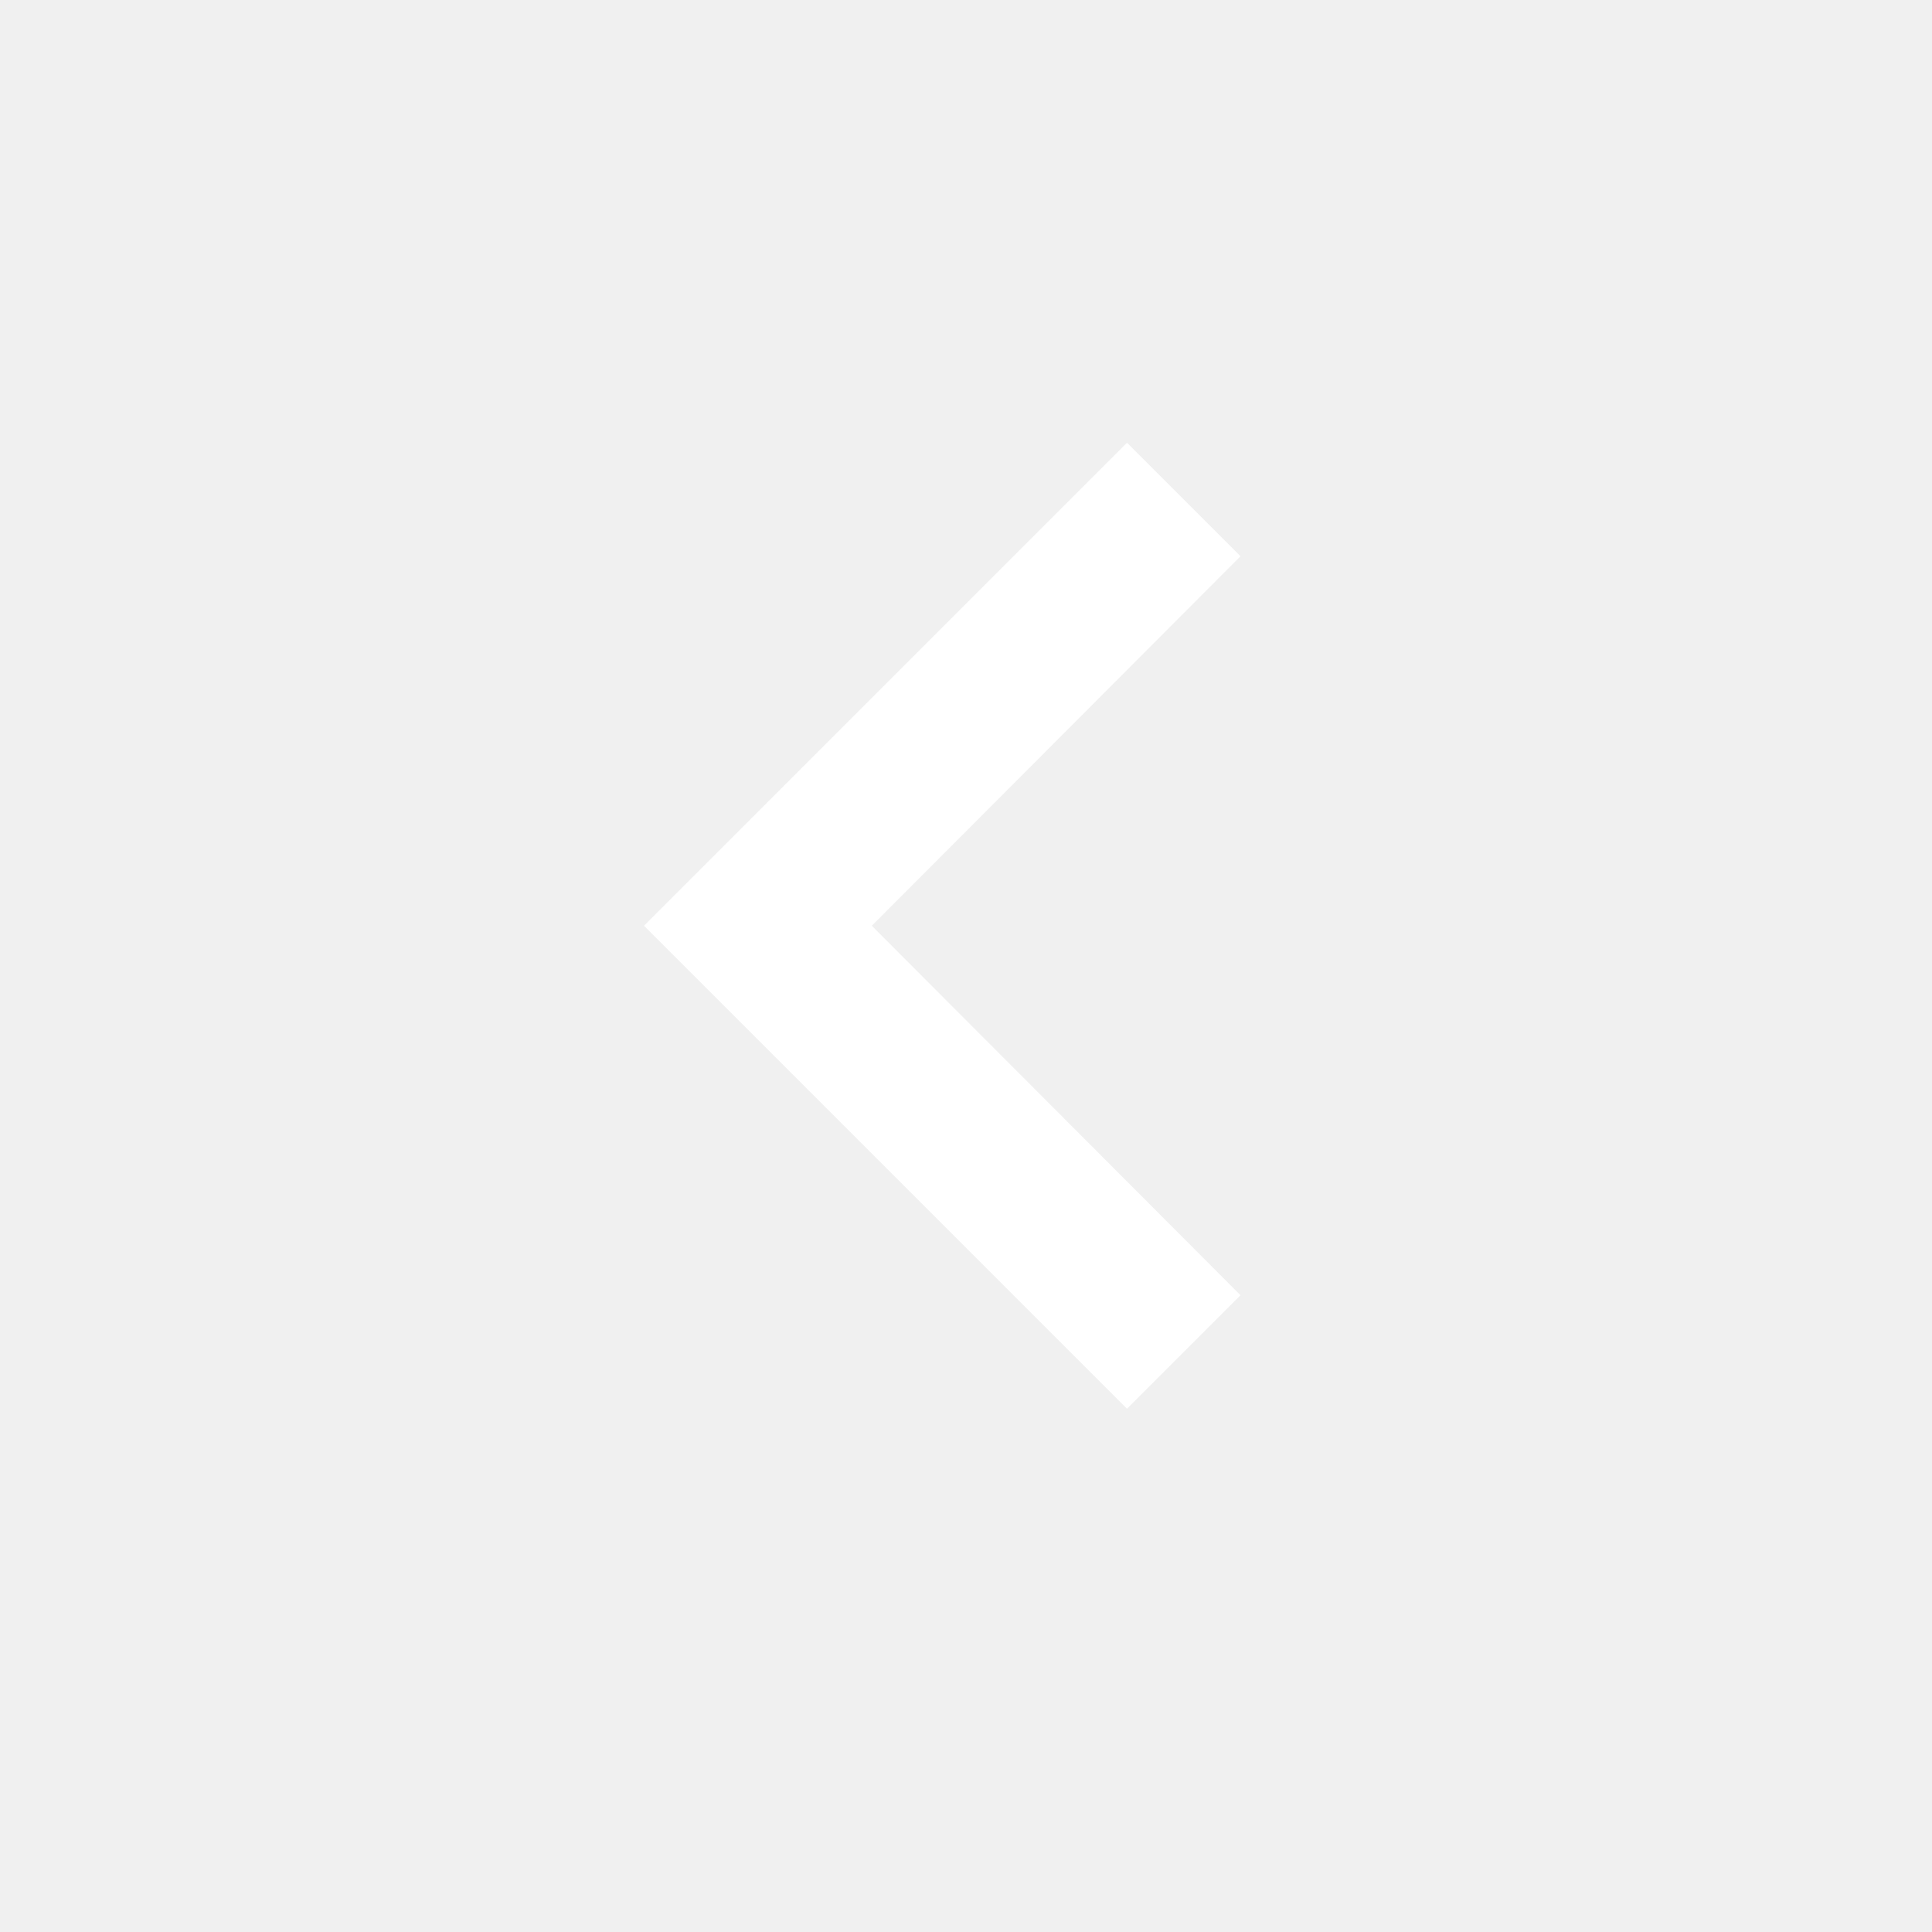
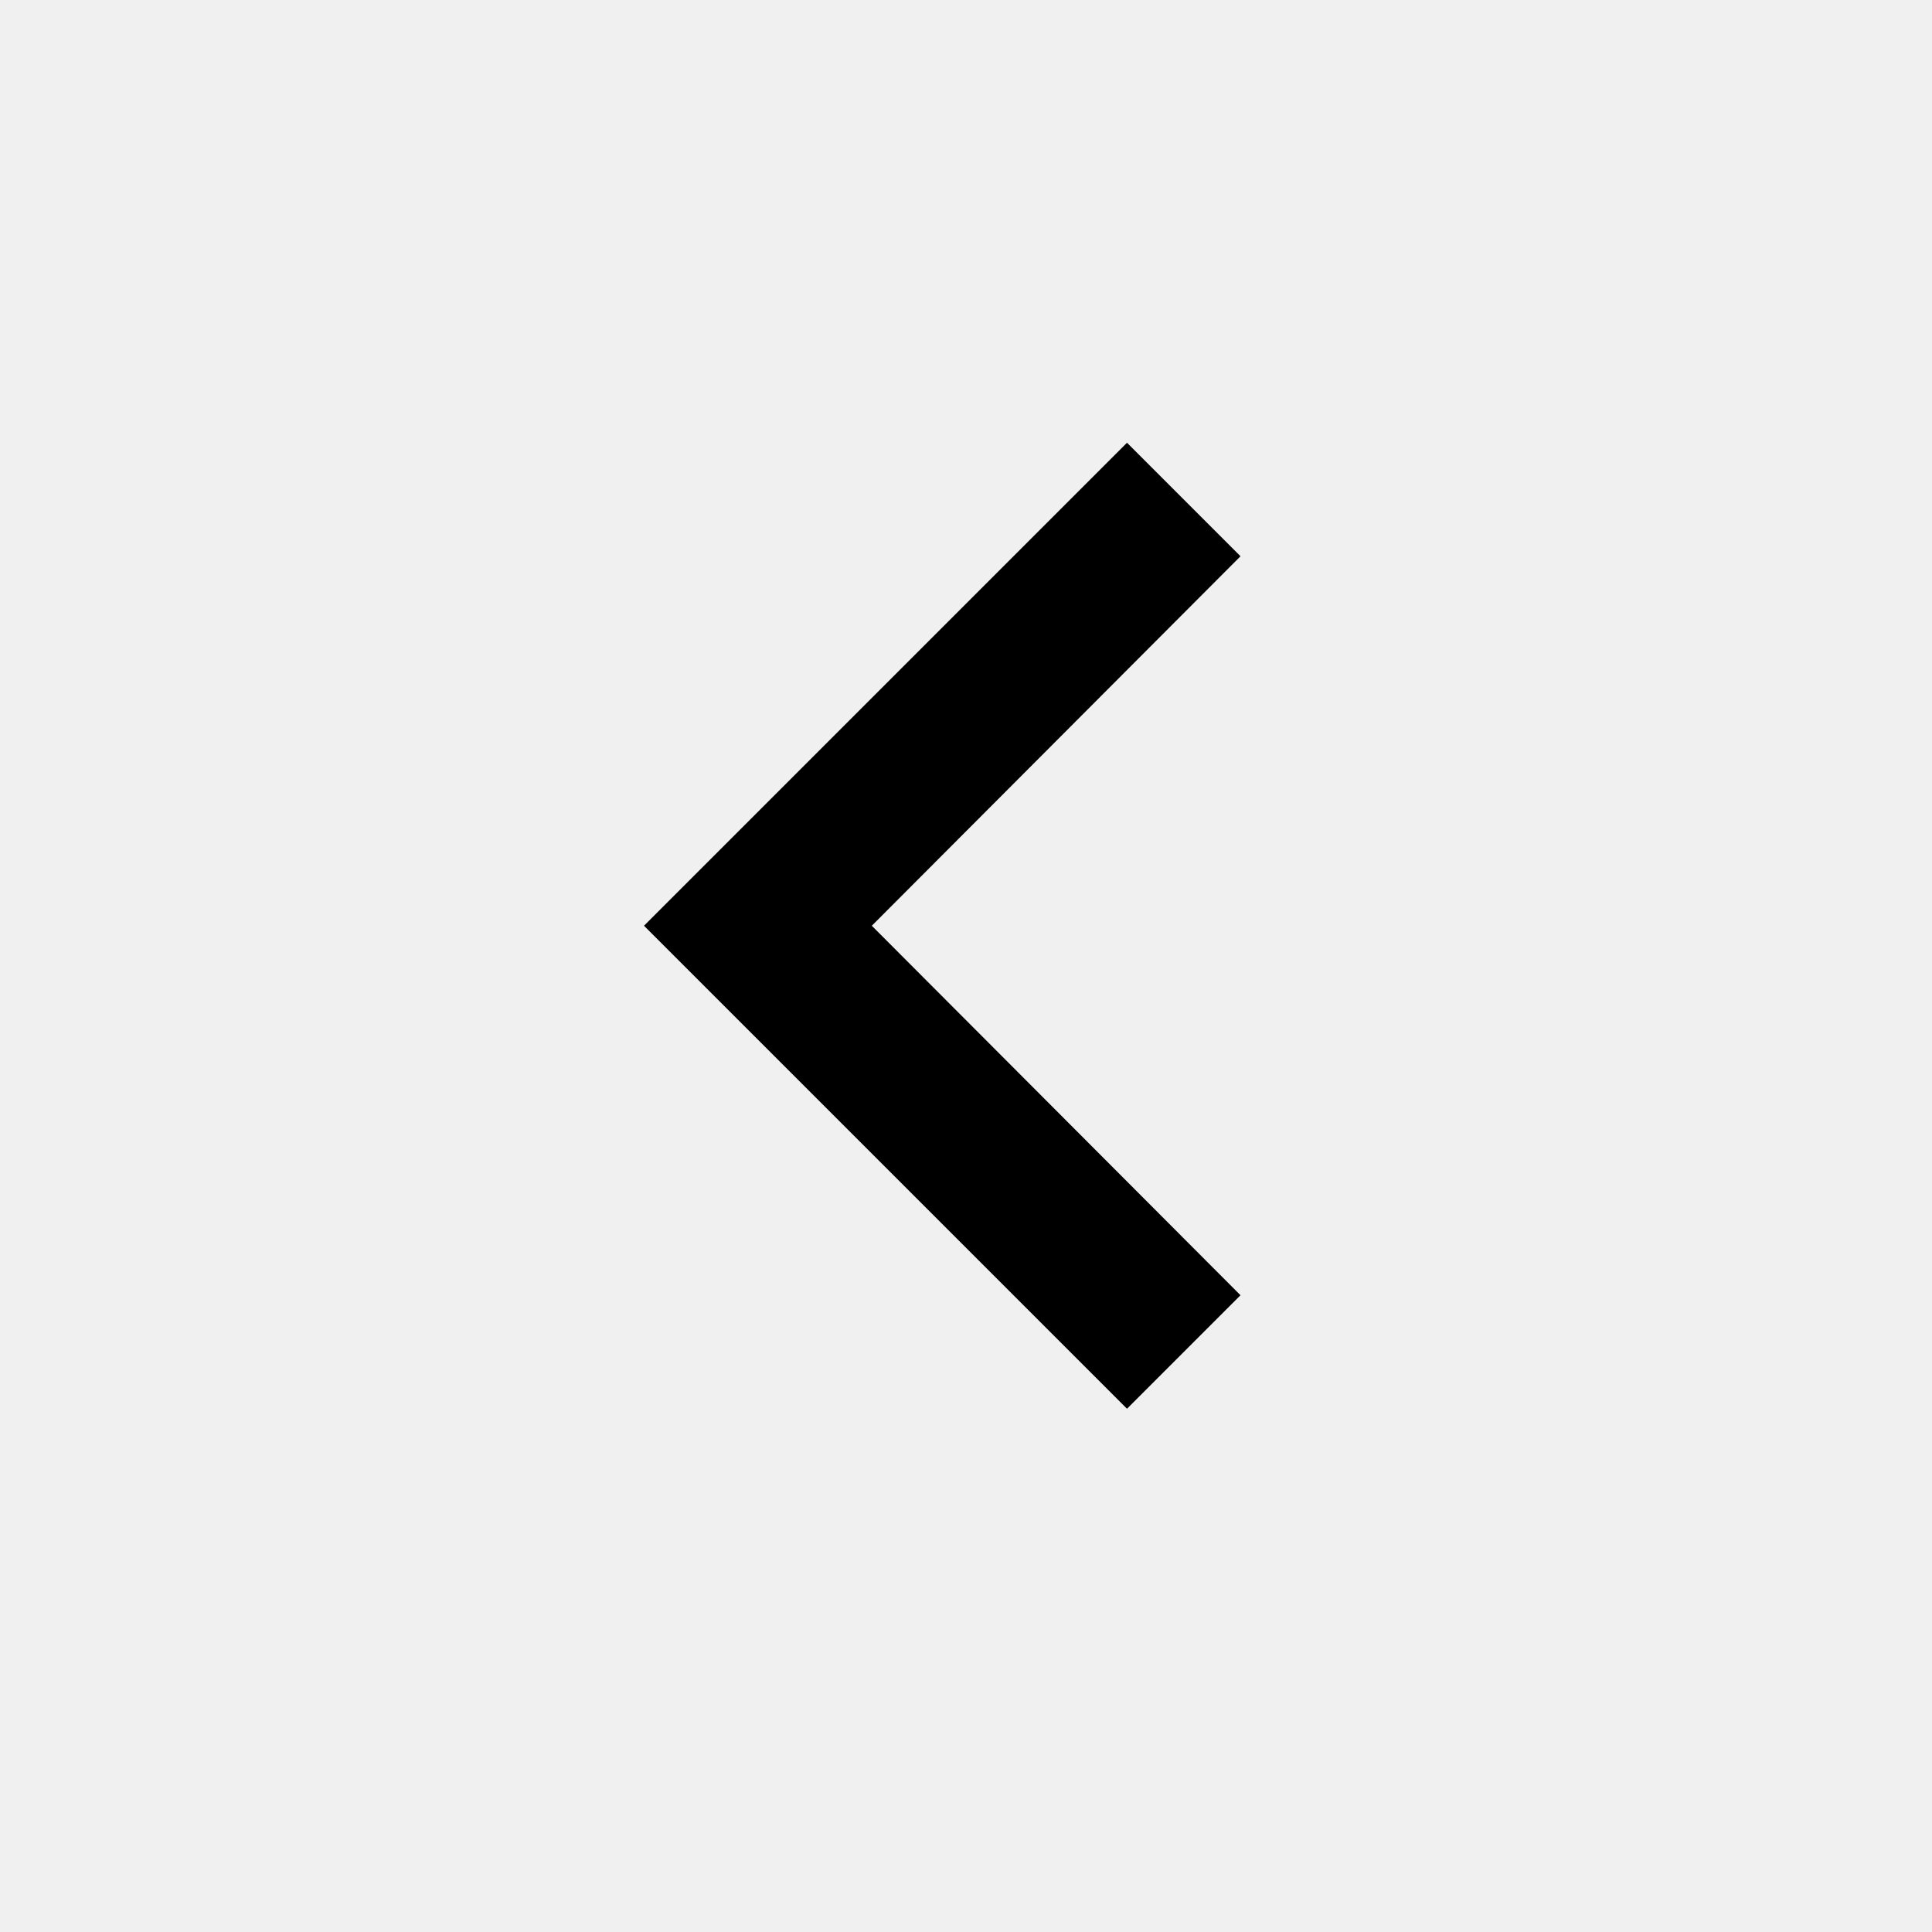
- <svg xmlns="http://www.w3.org/2000/svg" fill="#FFFFFF" height="36" viewBox="0 0 24 24" width="36">
+ <svg xmlns="http://www.w3.org/2000/svg" fill="#000" height="36" viewBox="0 0 24 24" width="36">
  <path d="M15.41 16.09l-4.58-4.59 4.58-4.59L14 5.5l-6 6 6 6z" />
  <path d="M0-.5h24v24H0z" fill="none" />
</svg>
